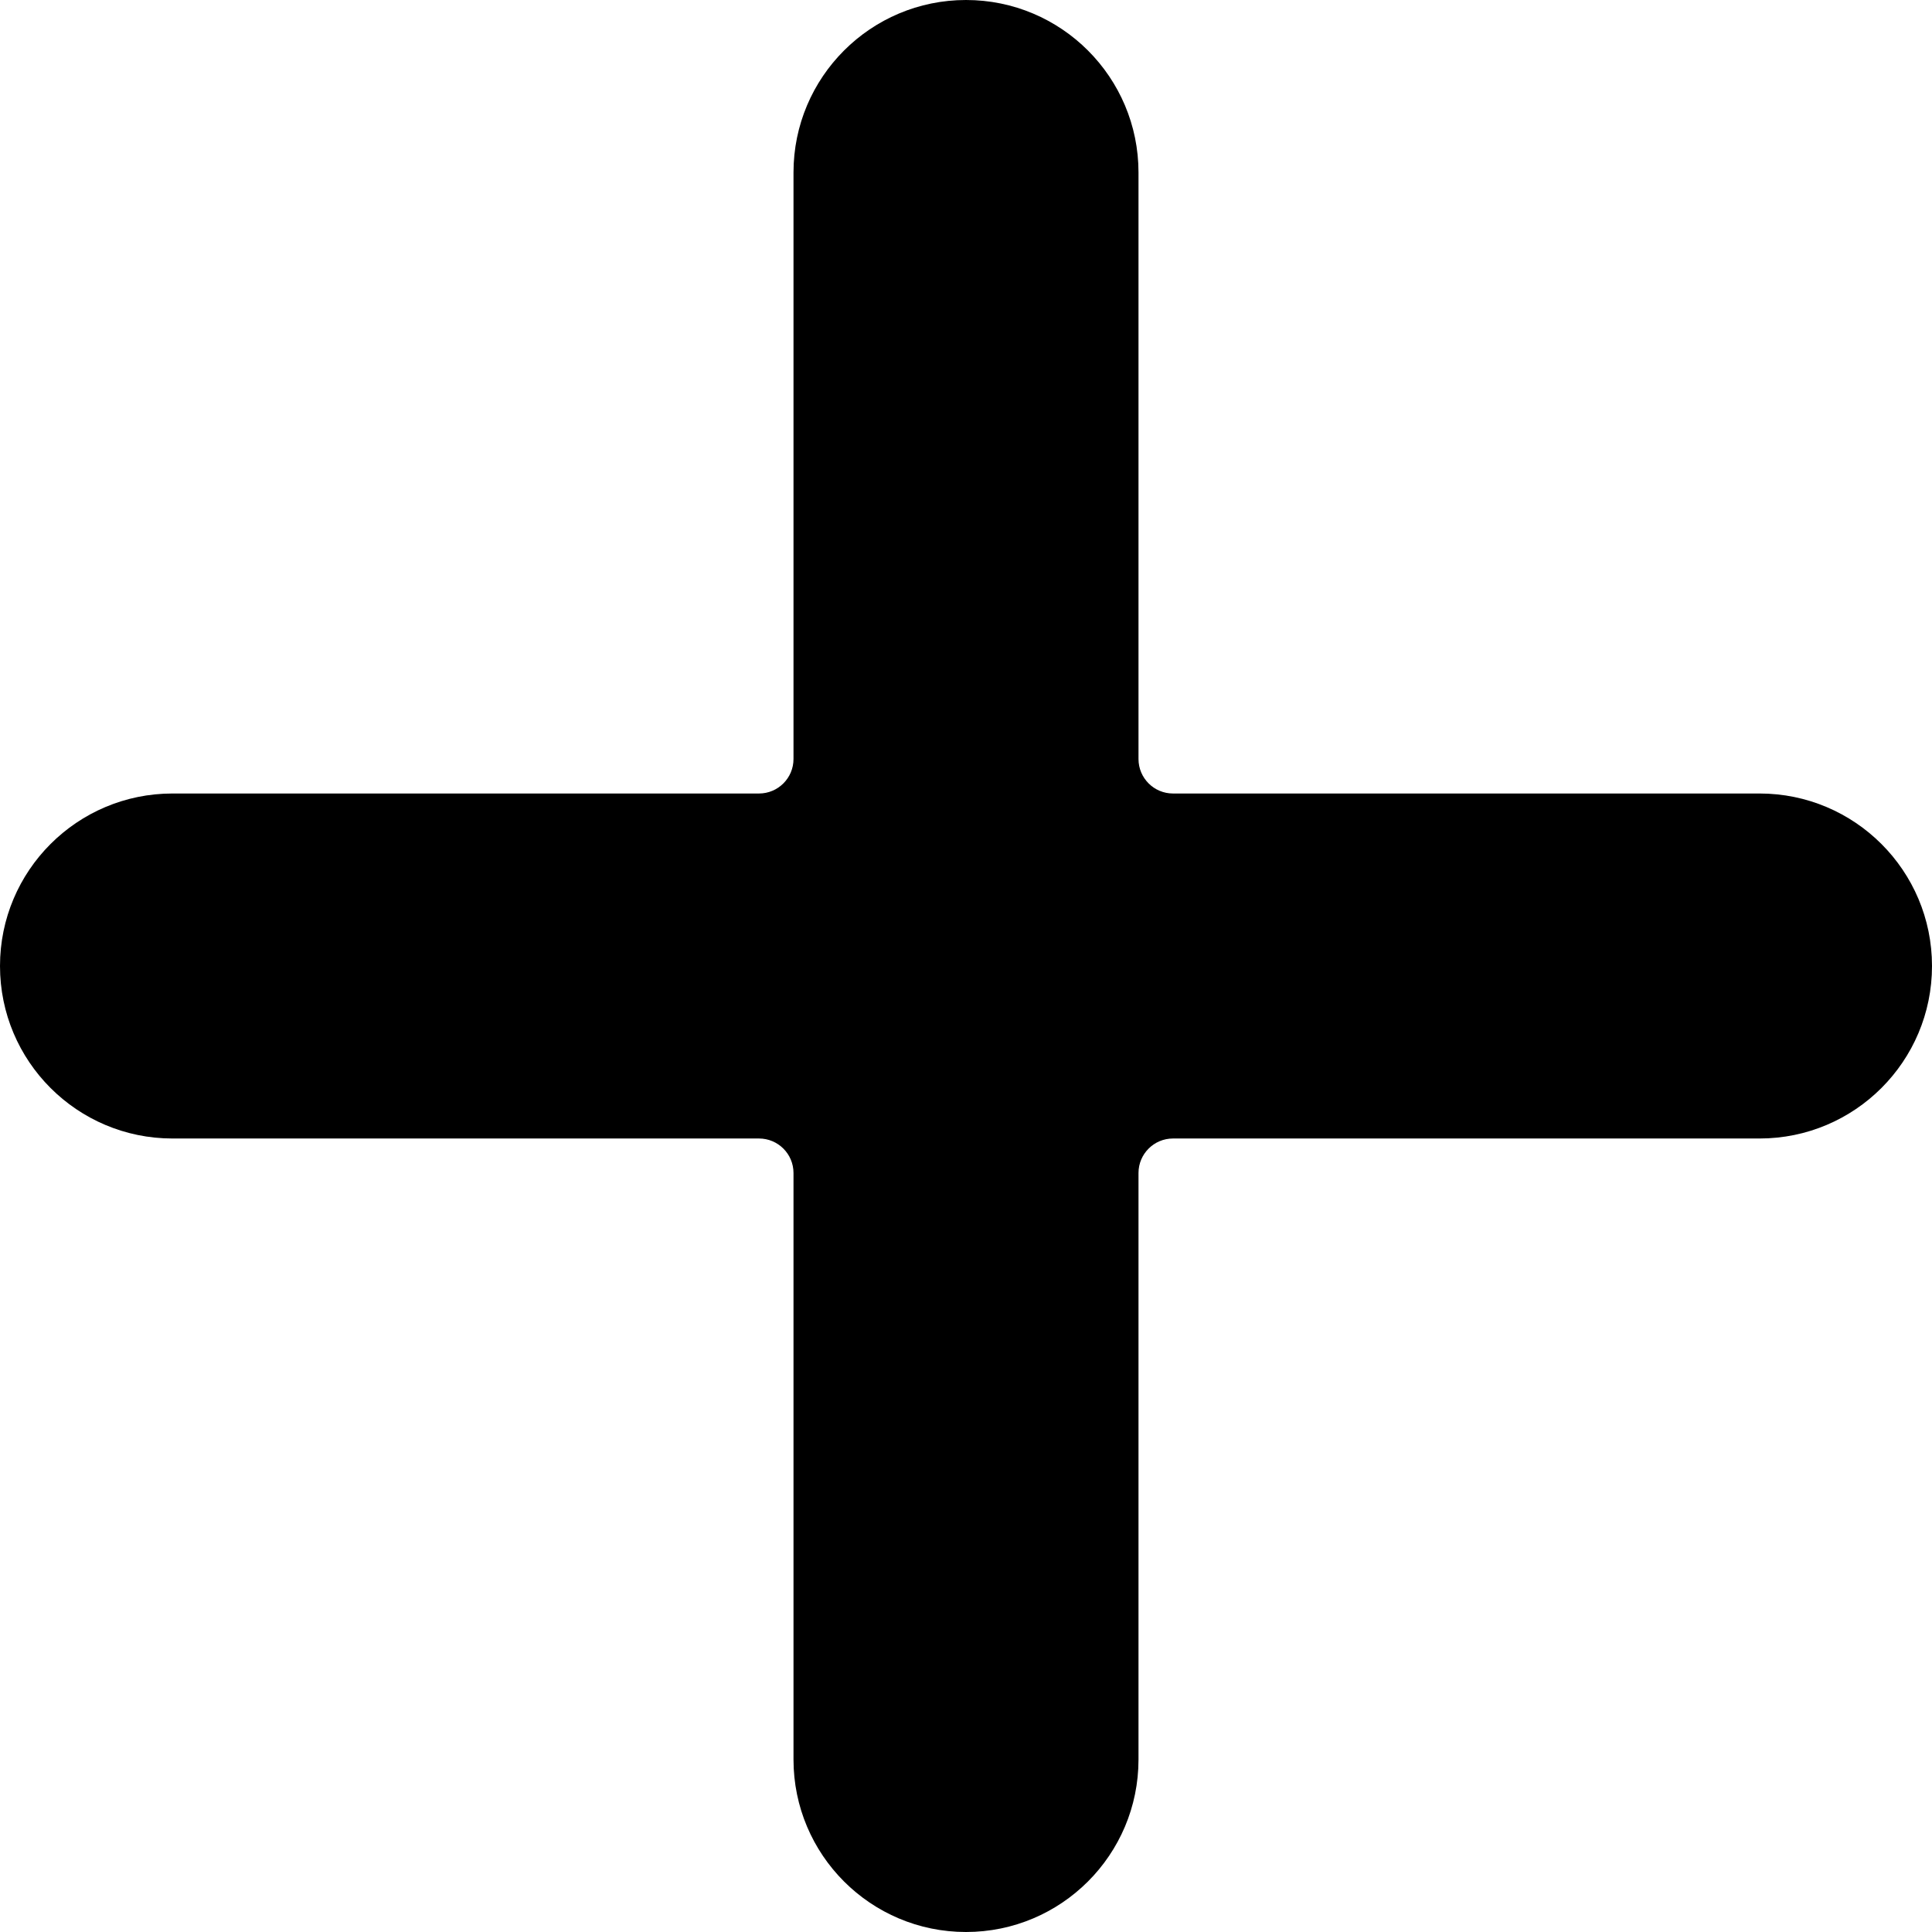
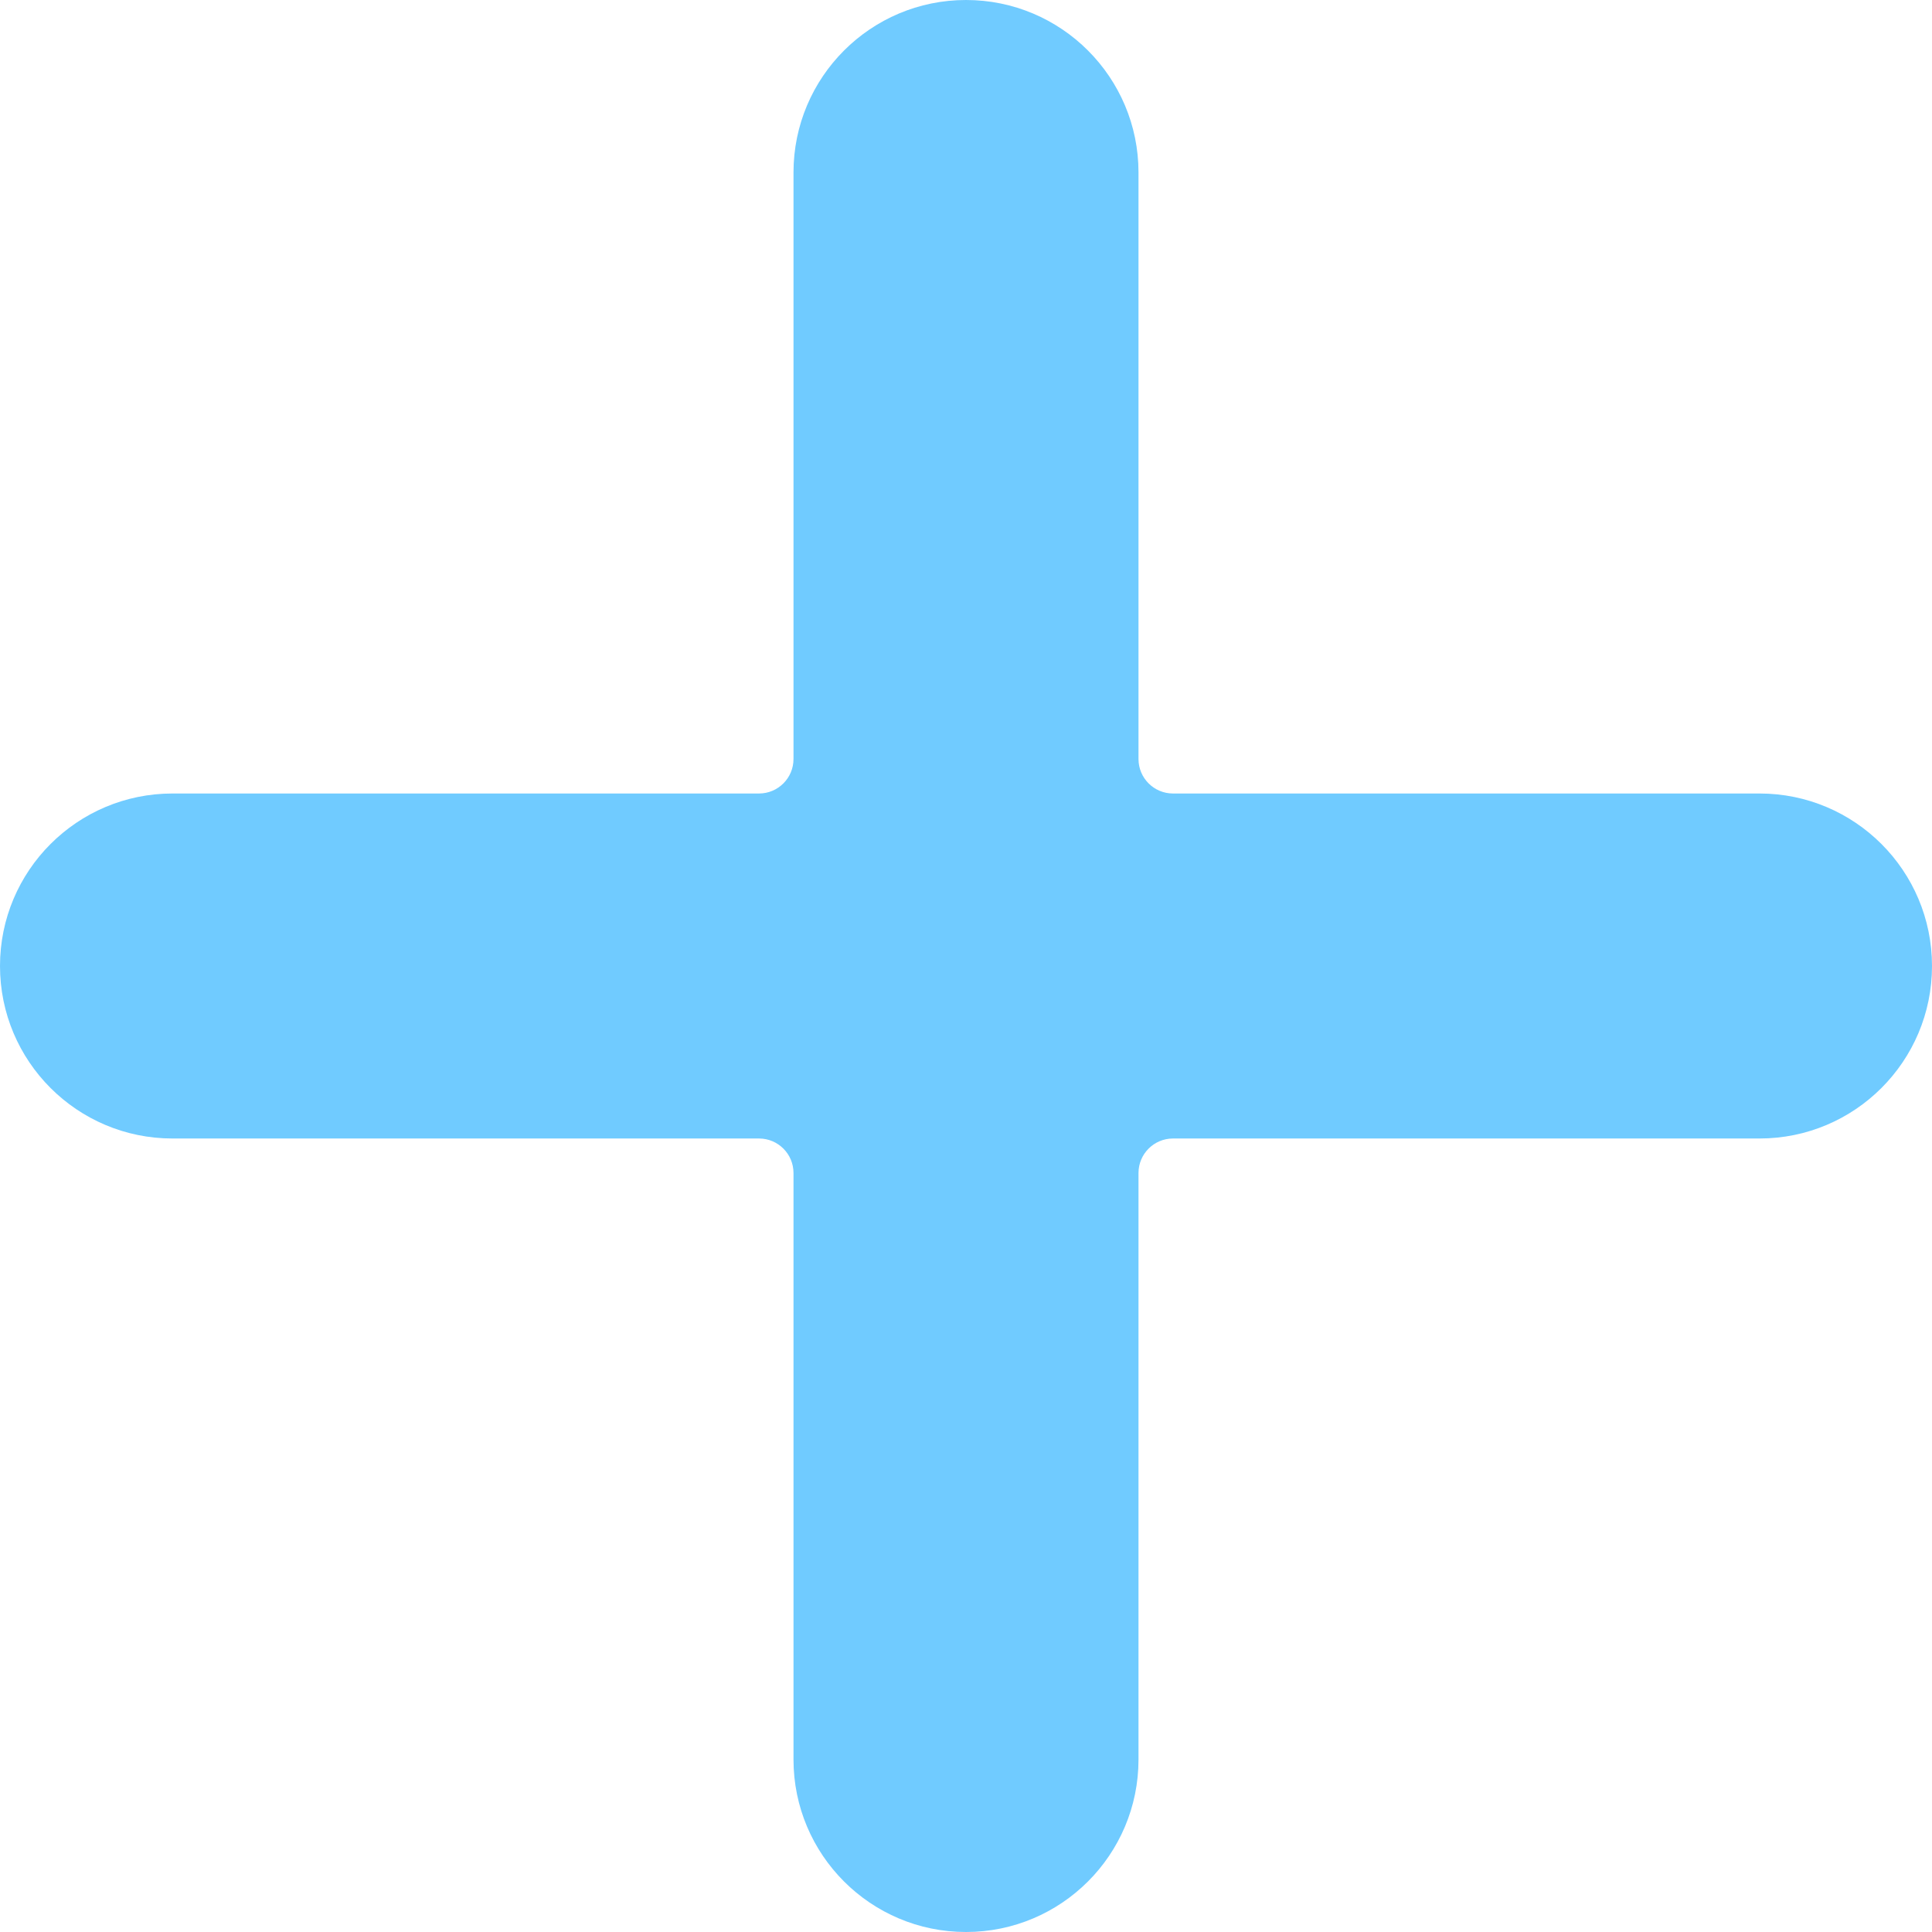
- <svg xmlns="http://www.w3.org/2000/svg" height="448pt" viewBox="0 0 448 448" width="448pt">
+ <svg xmlns="http://www.w3.org/2000/svg" fill="#70CBFF" height="448pt" viewBox="0 0 448 448" width="448pt">
  <path d="m408 184h-136c-4.418 0-8-3.582-8-8v-136c0-22.09-17.91-40-40-40s-40 17.91-40 40v136c0 4.418-3.582 8-8 8h-136c-22.09 0-40 17.91-40 40s17.91 40 40 40h136c4.418 0 8 3.582 8 8v136c0 22.09 17.91 40 40 40s40-17.91 40-40v-136c0-4.418 3.582-8 8-8h136c22.09 0 40-17.91 40-40s-17.91-40-40-40zm0 0" />
</svg>
